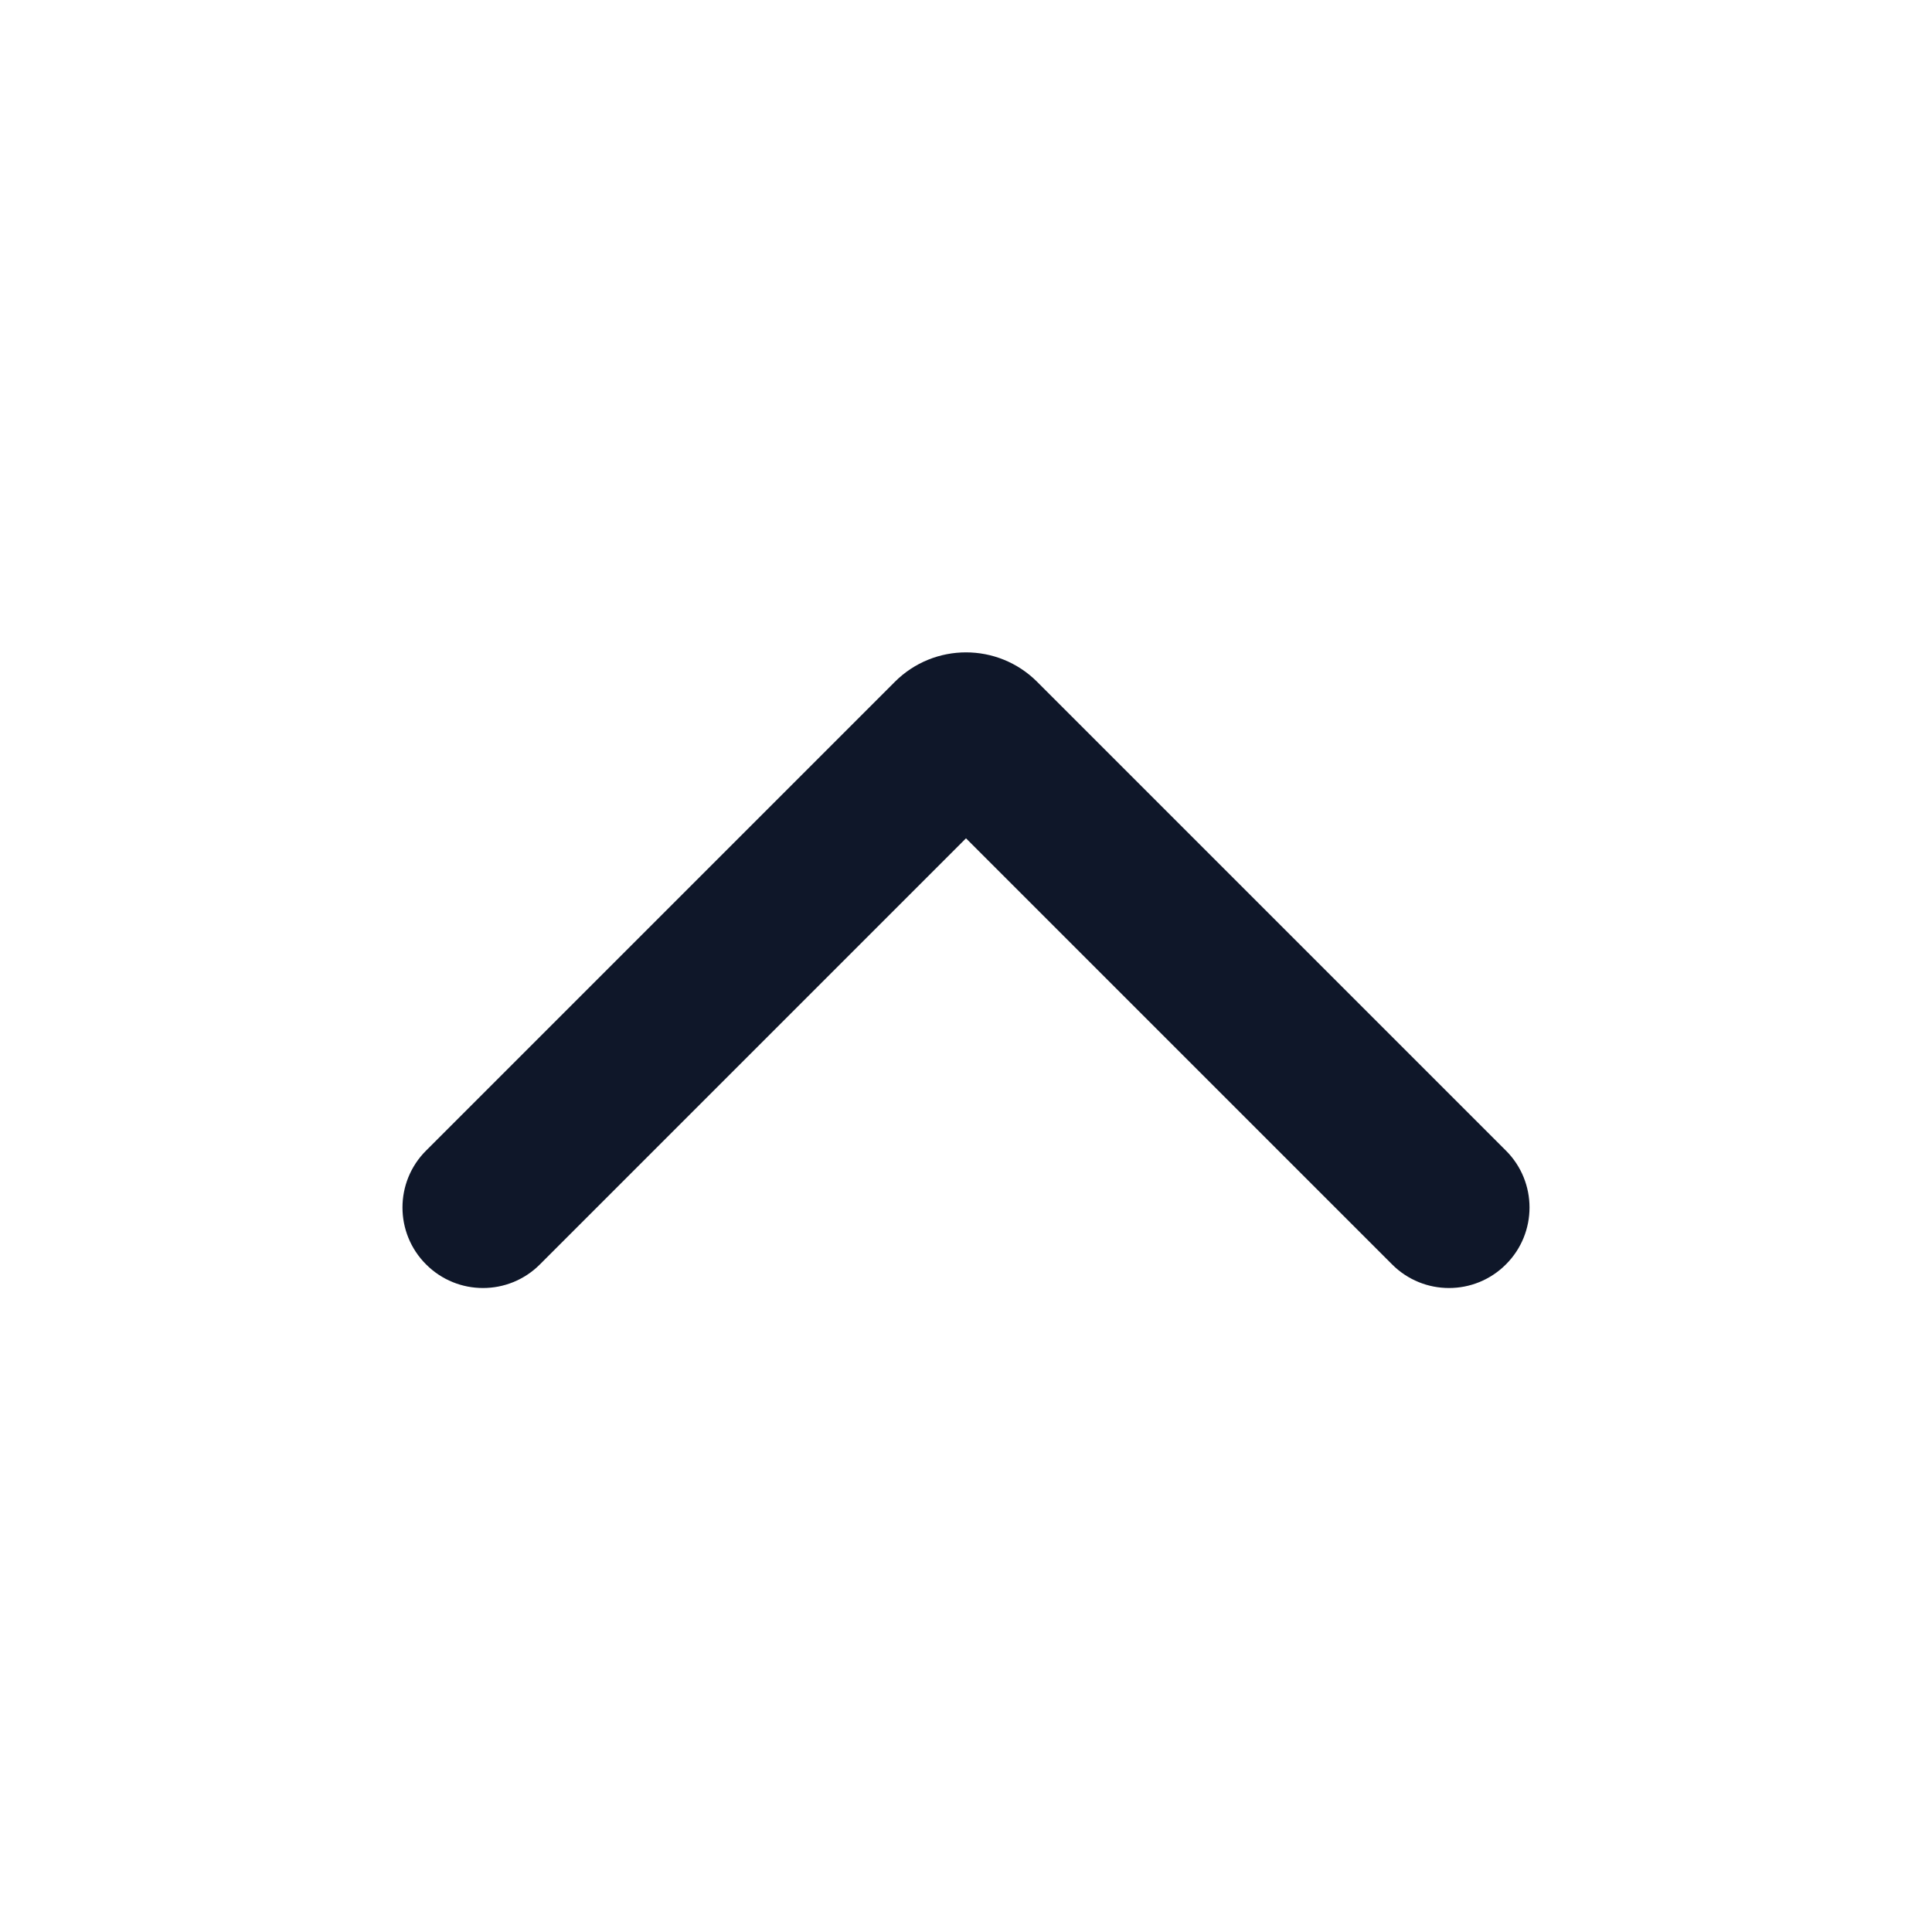
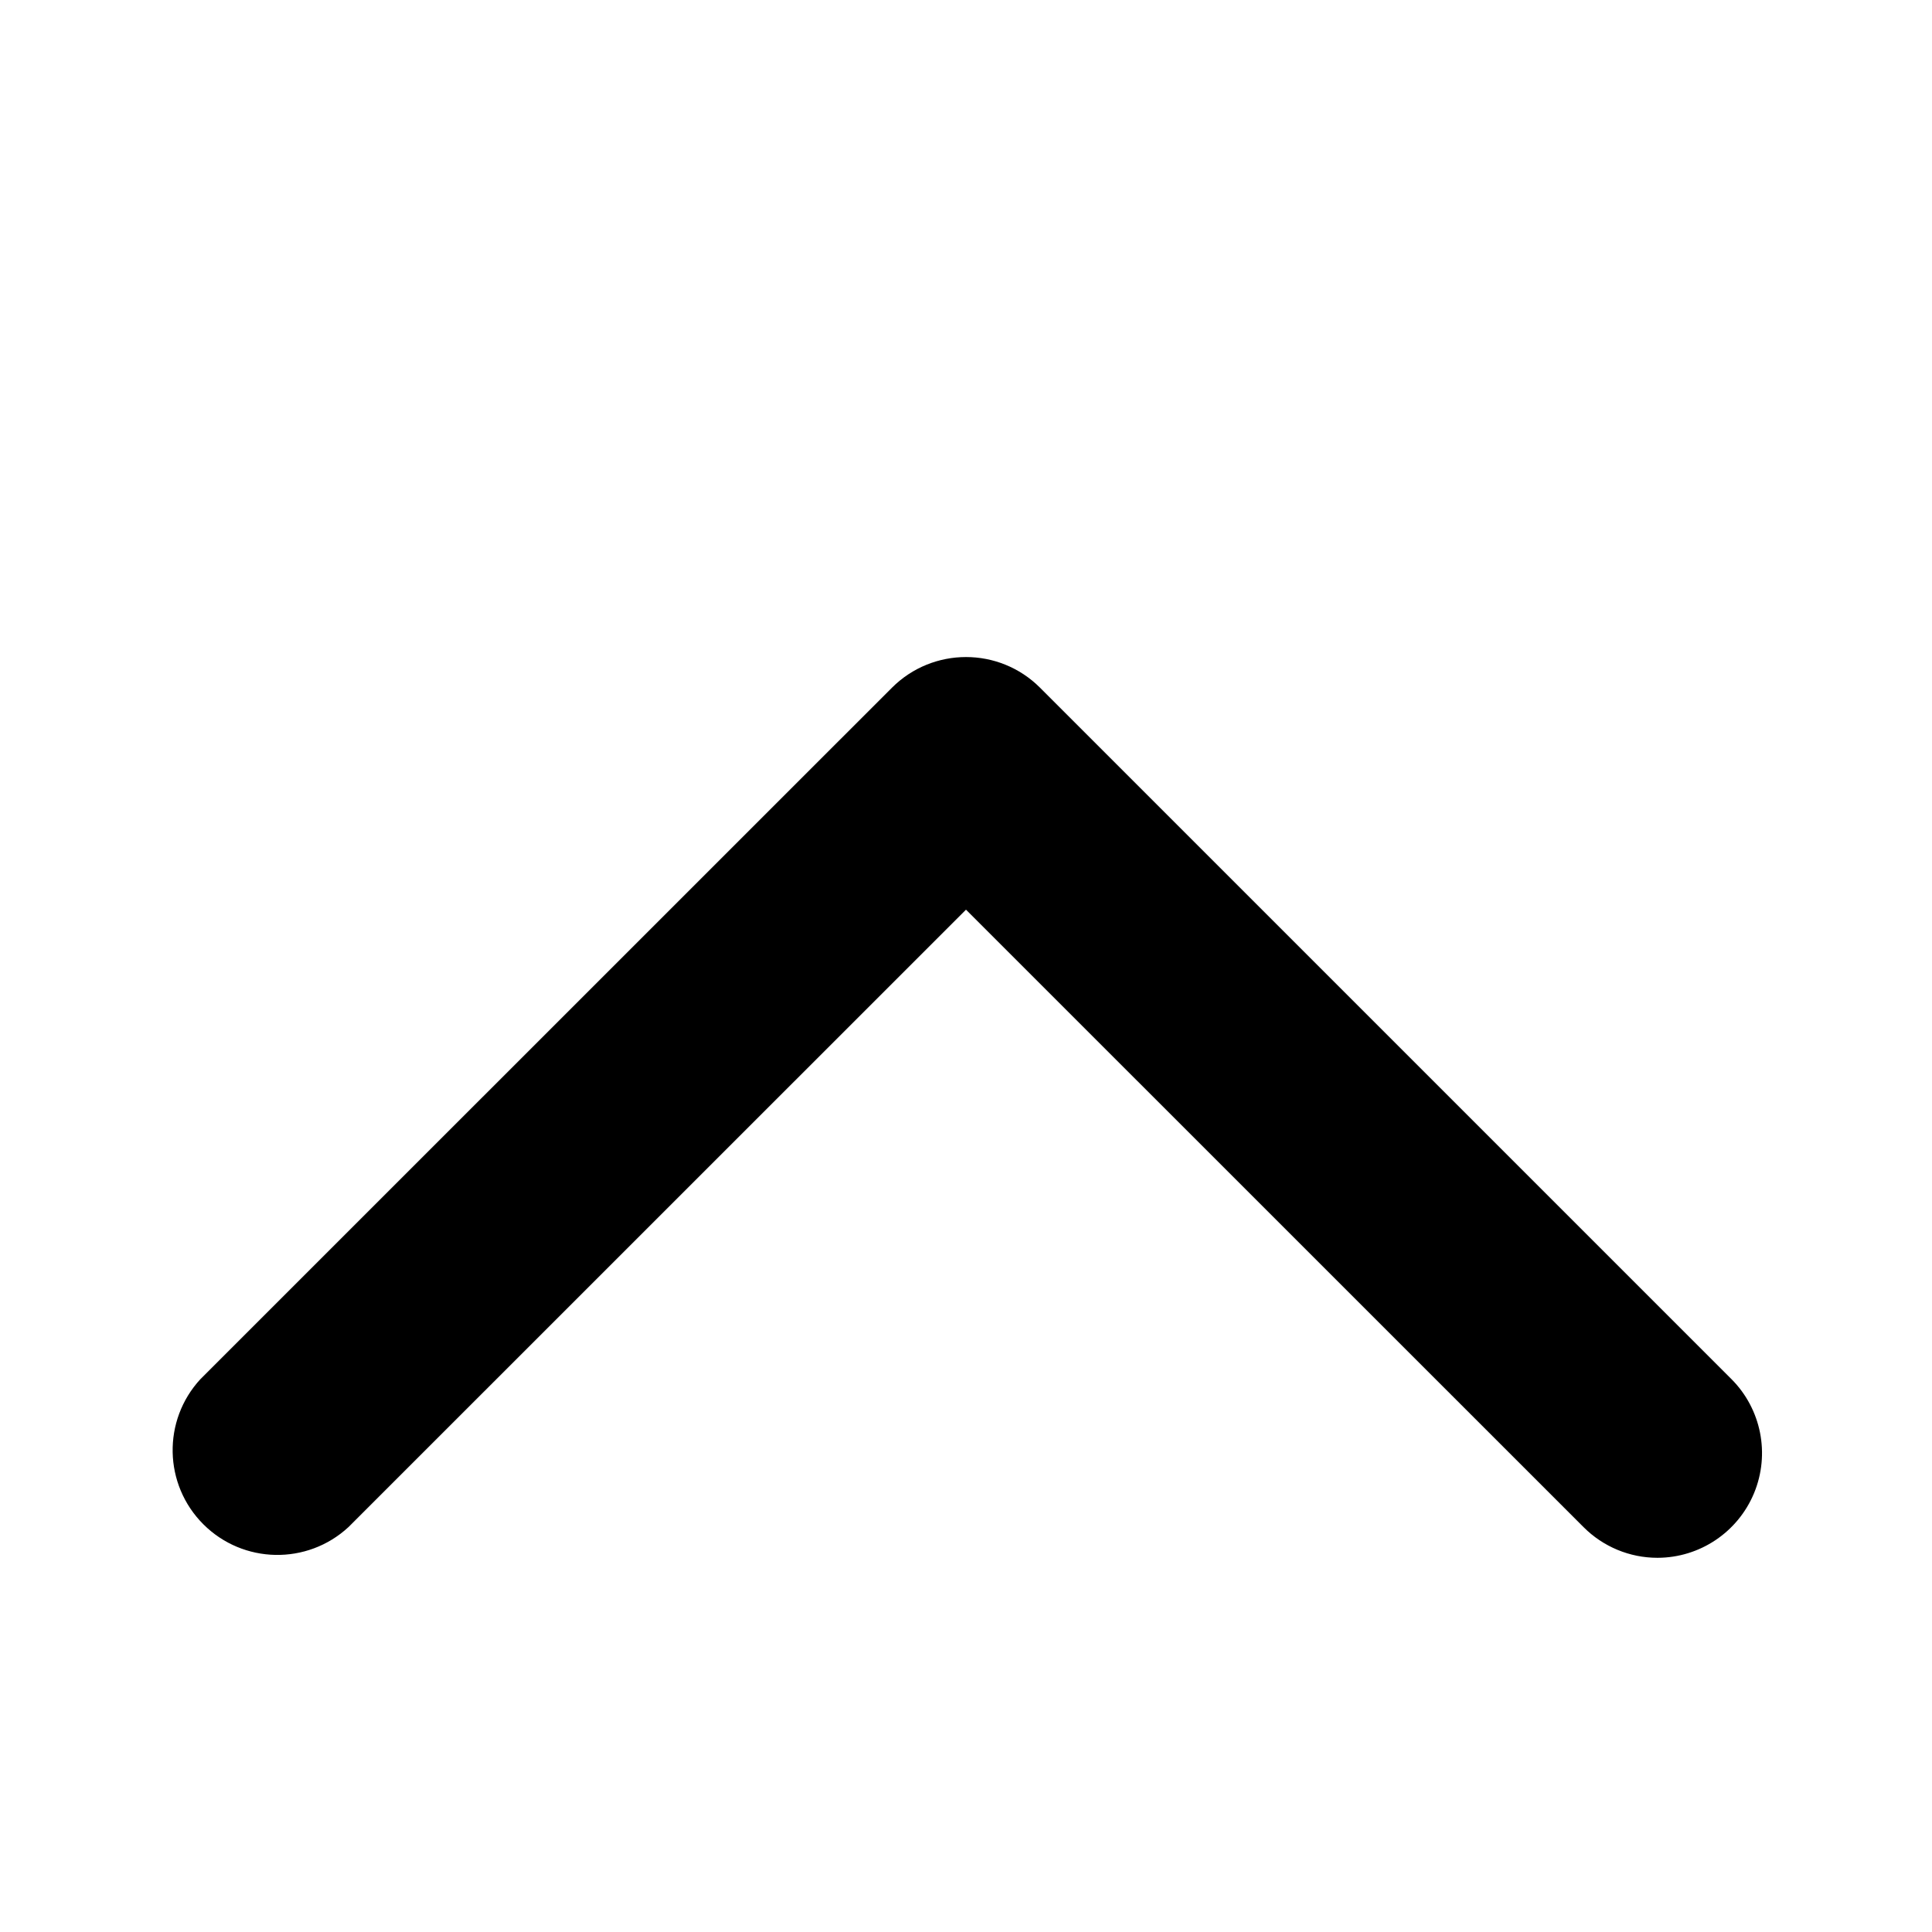
- <svg xmlns="http://www.w3.org/2000/svg" width="800px" height="800px" viewBox="0 0 24 24" fill="none">
-   <path fill-rule="evenodd" clip-rule="evenodd" d="M11.116 8.47C11.604 7.982 12.396 7.982 12.884 8.47L18.707 14.293C19.098 14.683 19.098 15.317 18.707 15.707C18.317 16.098 17.683 16.098 17.293 15.707L12 10.414L6.707 15.707C6.317 16.098 5.683 16.098 5.293 15.707C4.902 15.317 4.902 14.683 5.293 14.293L11.116 8.47Z" fill="#0F1729" />
+ <svg xmlns="http://www.w3.org/2000/svg" fill="#000000" width="800px" height="800px" viewBox="-1 0 19 19" class="cf-icon-svg">
+   <path d="M15.3 15.32a1.026 1.026 0 0 1-.727-.302L8.5 8.946l-6.073 6.072a1.03 1.03 0 0 1-1.456-1.455l6.801-6.8a1.03 1.03 0 0 1 1.456 0l6.8 6.8a1.03 1.03 0 0 1-.727 1.757z" />
</svg>
